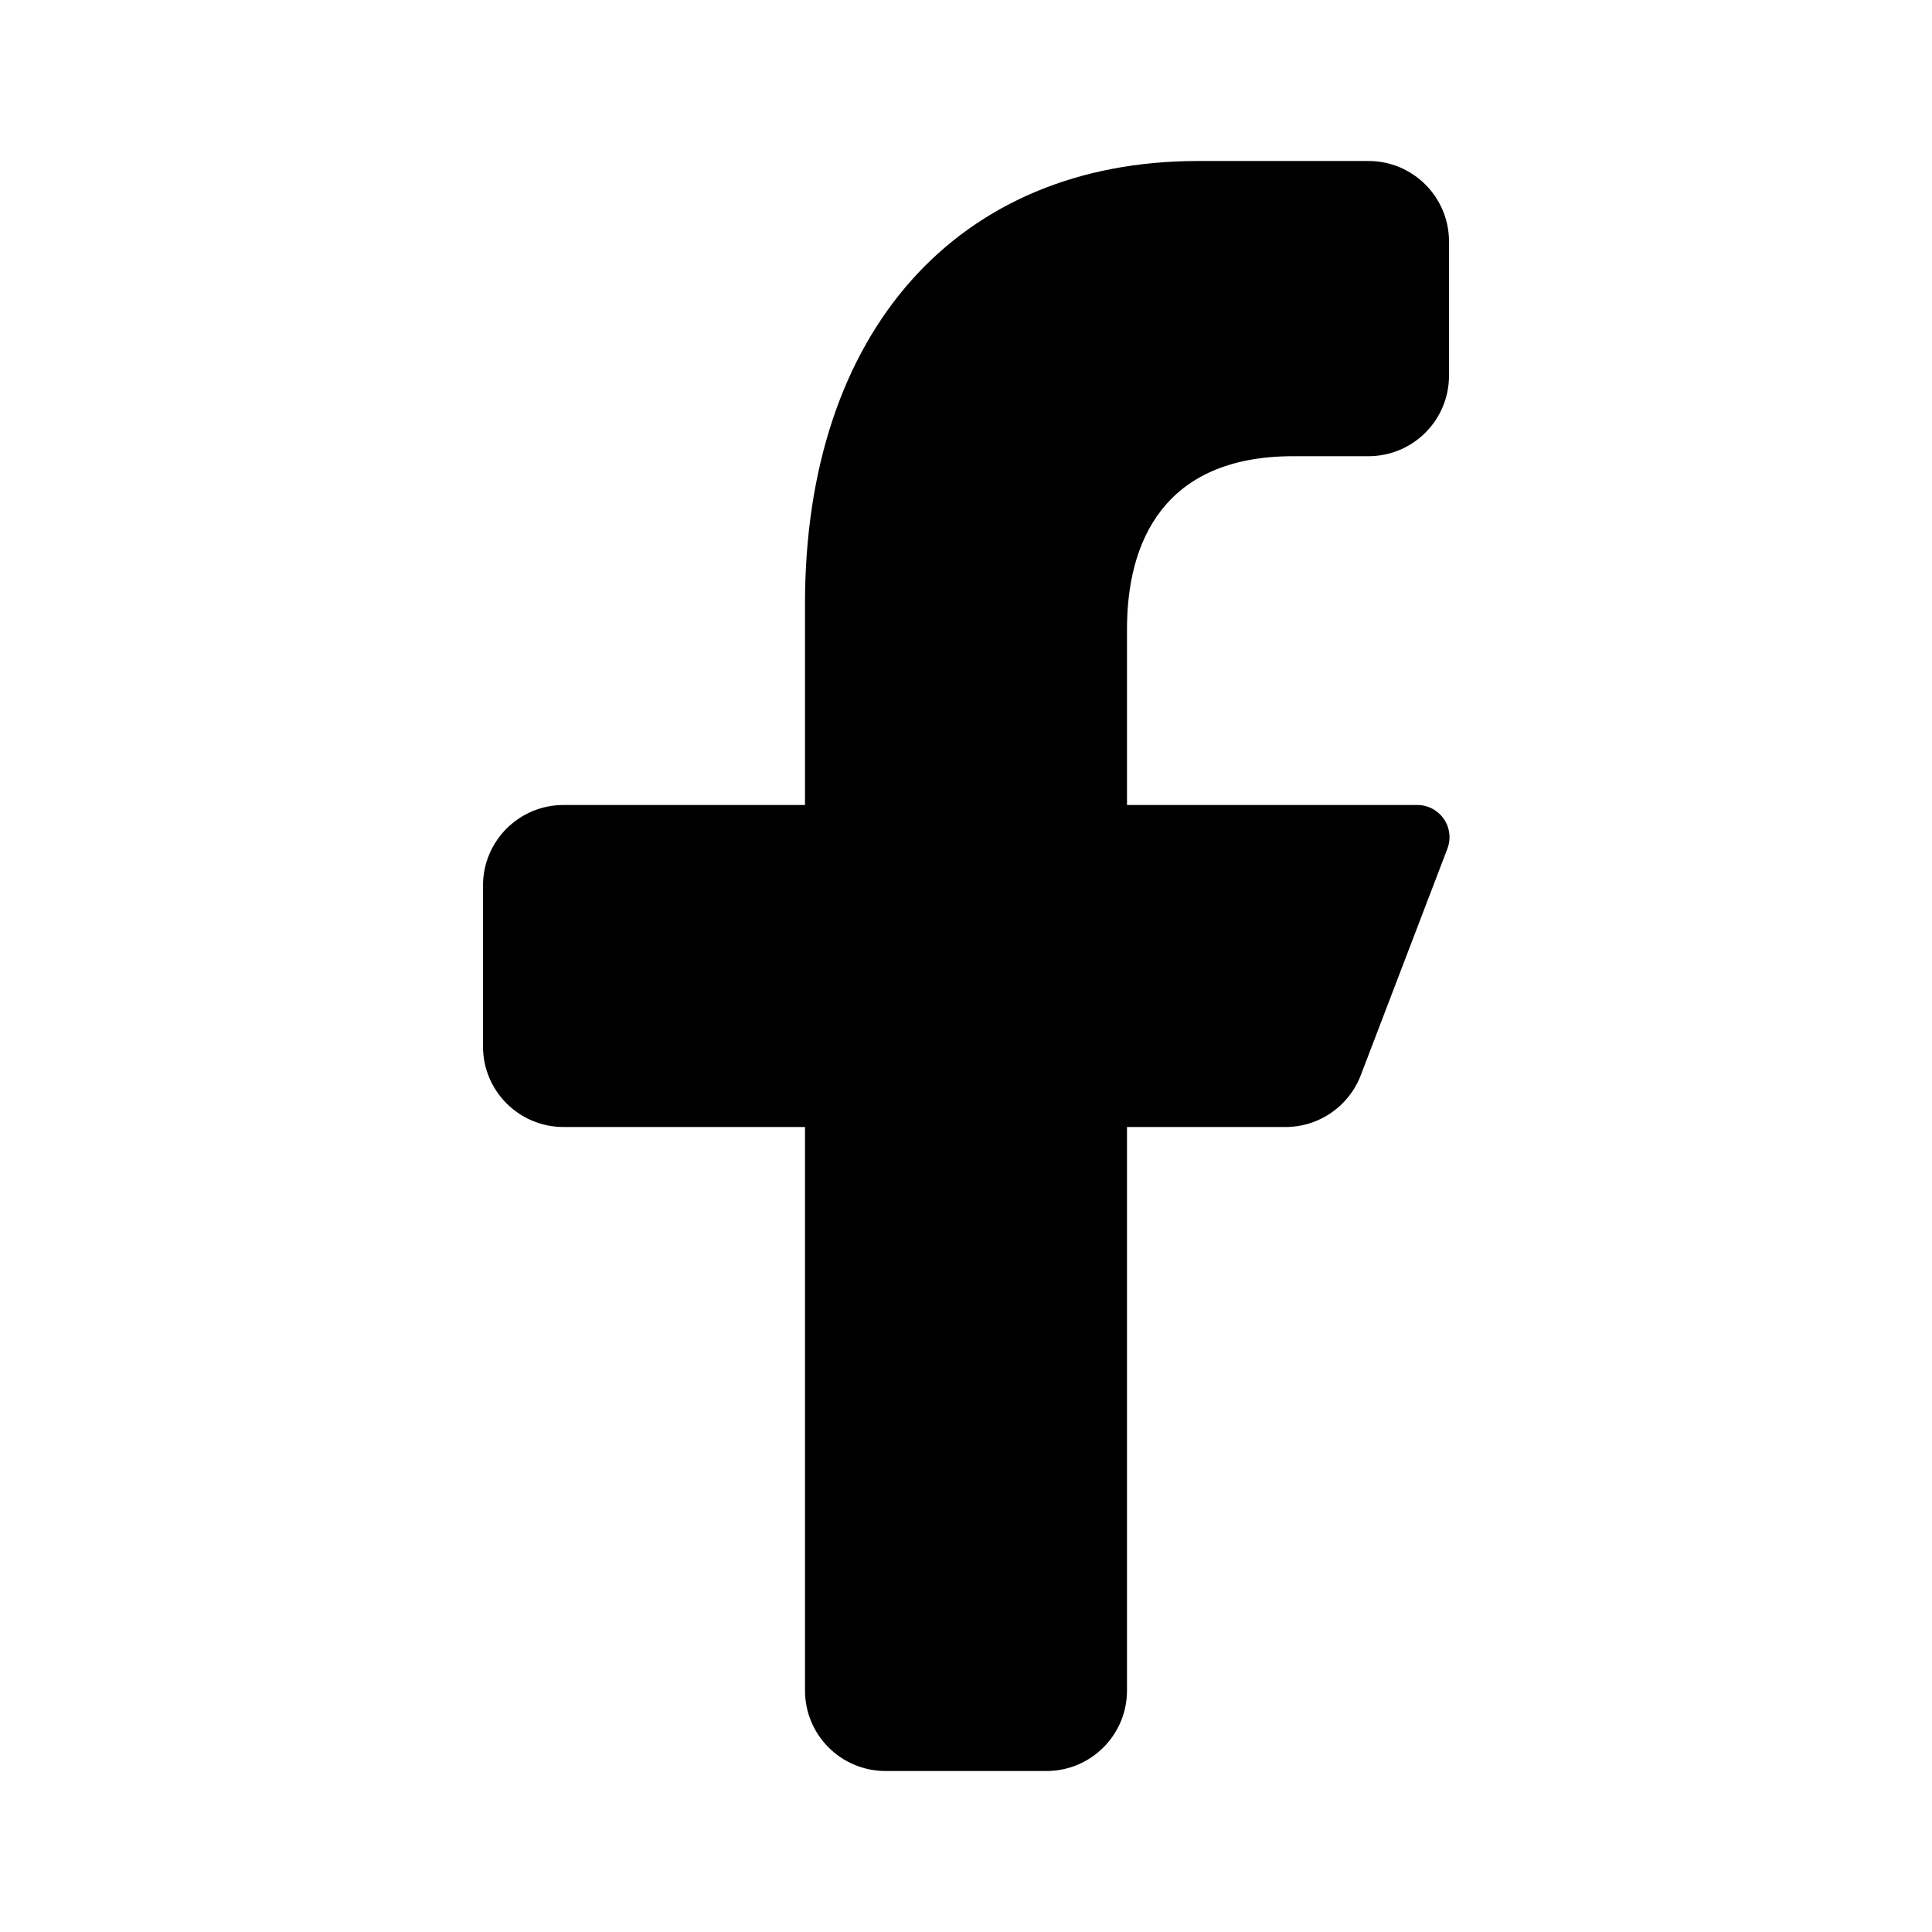
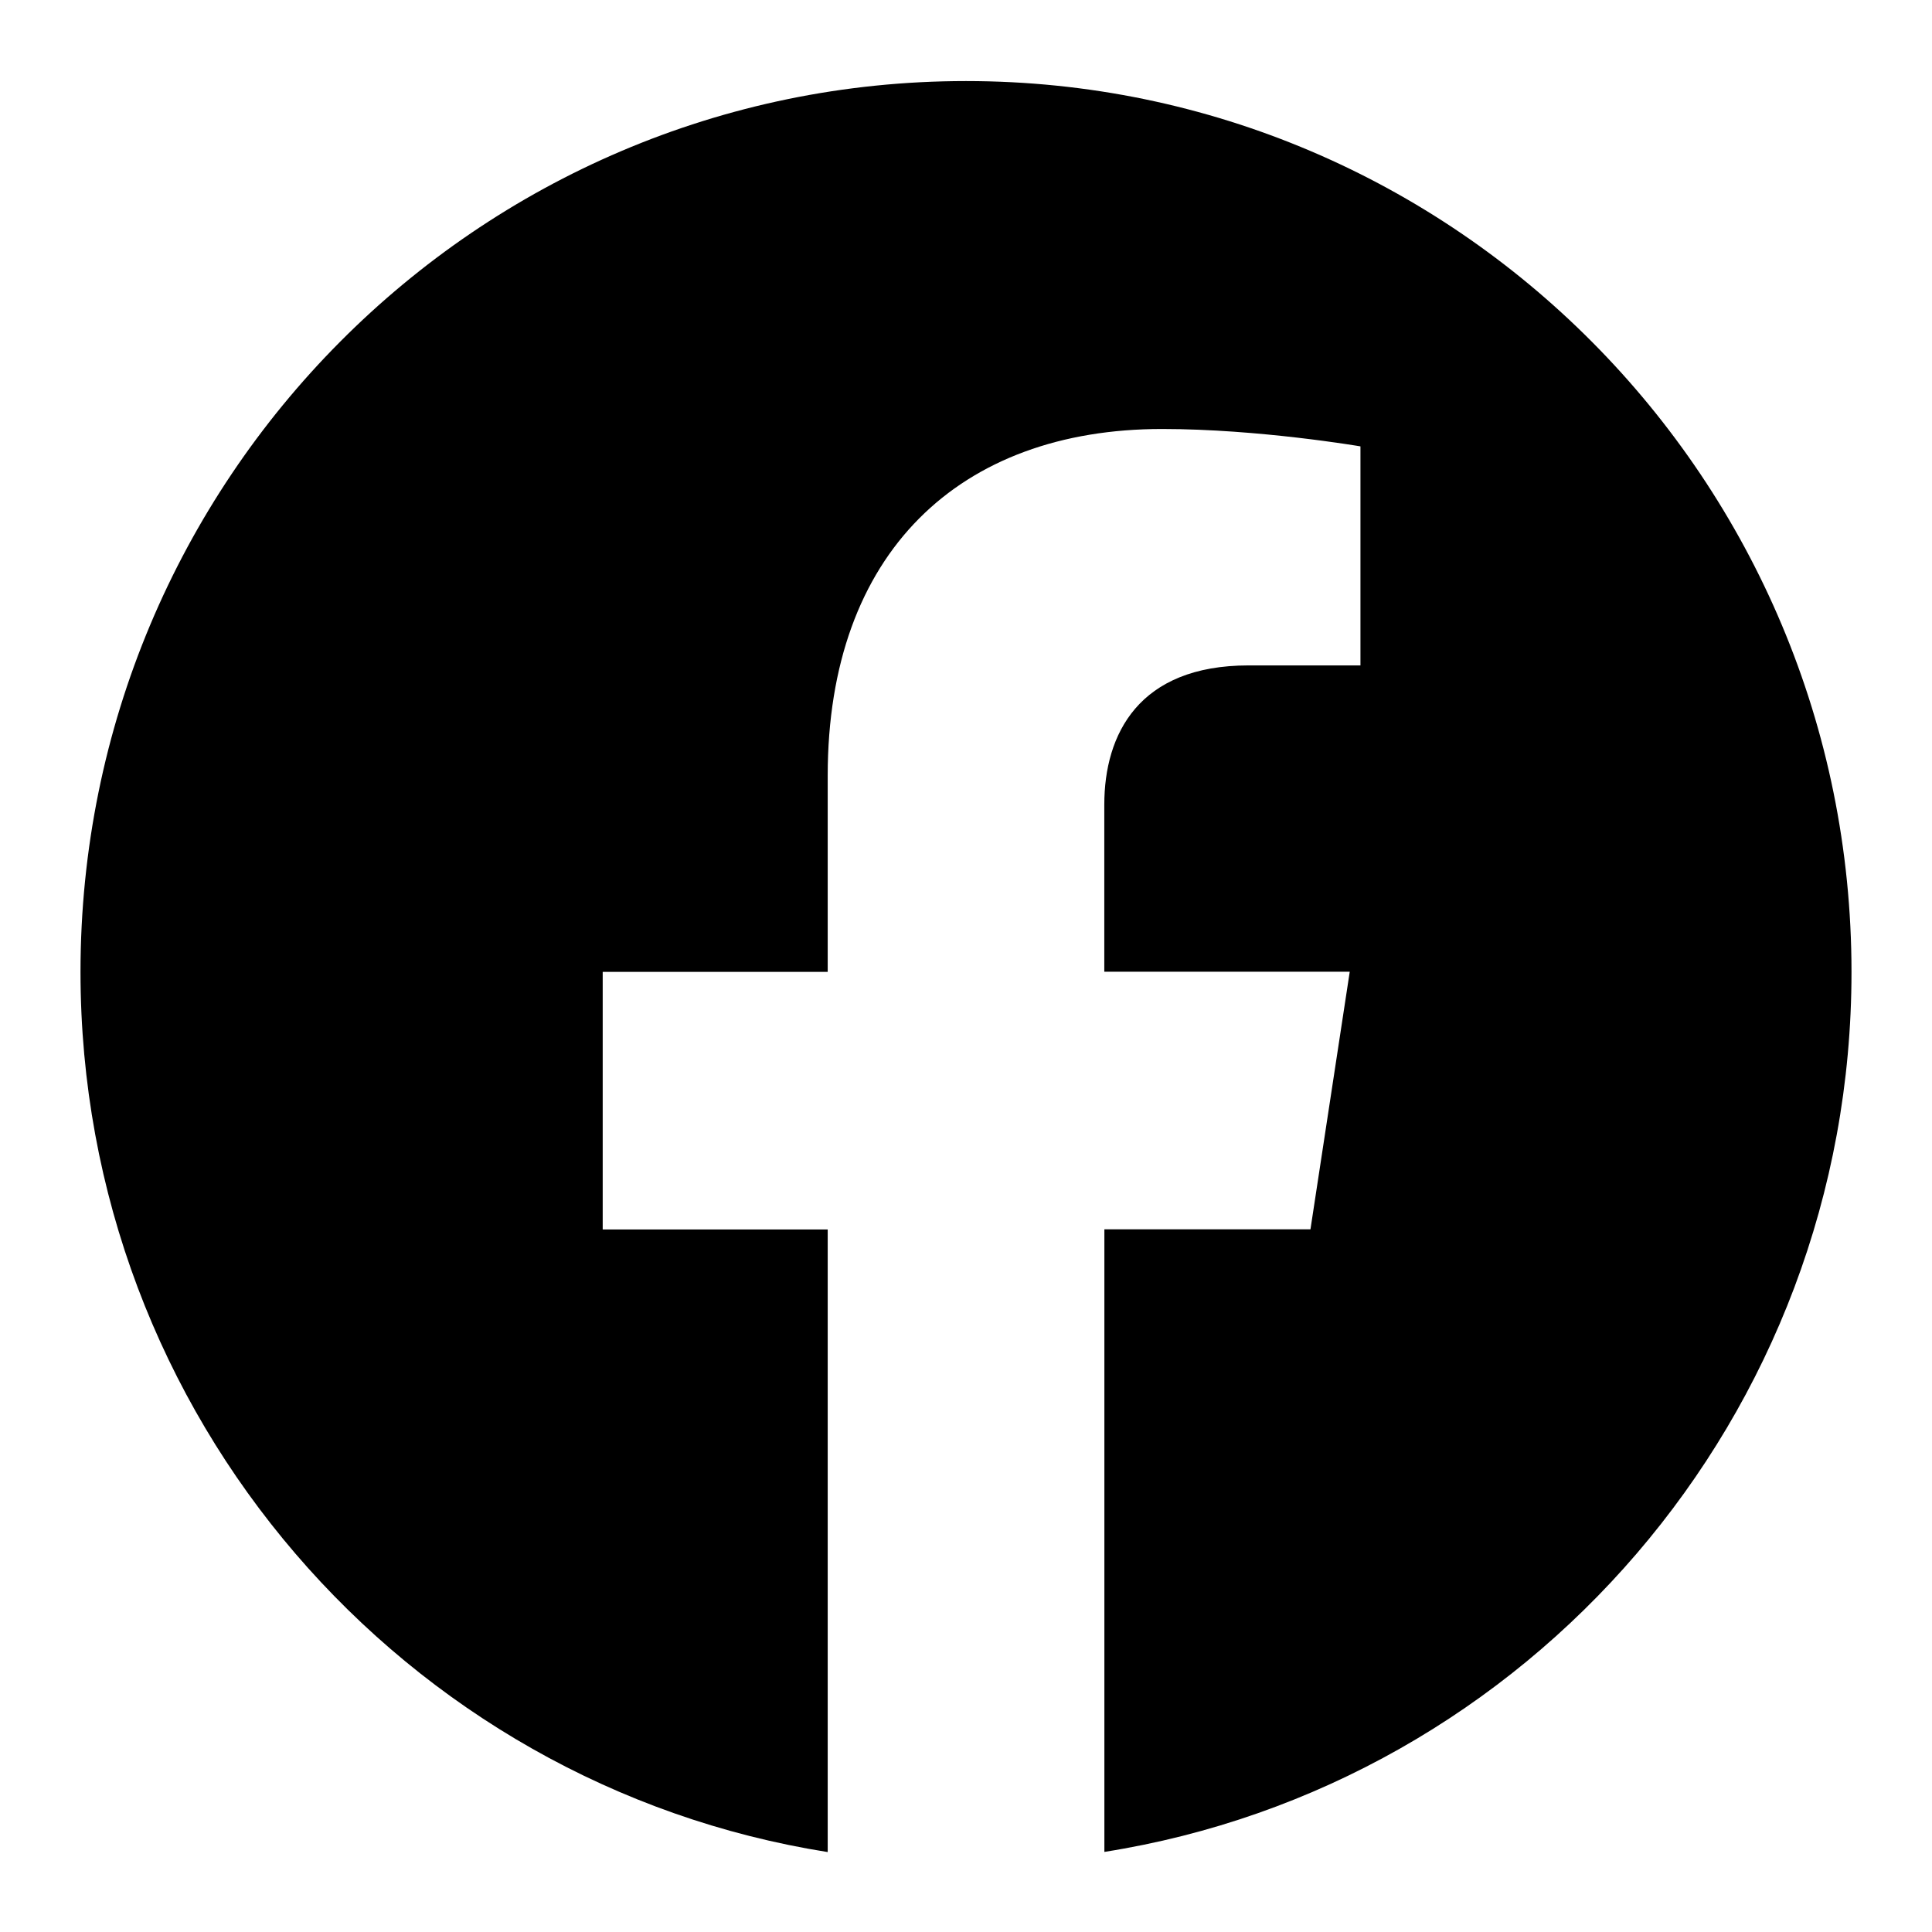
<svg xmlns="http://www.w3.org/2000/svg" width="24" height="24" viewBox="0 0 24 24">
-   <path d="M10 14v7a1 1 0 0 0 1 1h2a1 1 0 0 0 1-1v-7h1.97a1 1 0 0 0 .934-.643l1.076-2.814a.4.4 0 0 0-.374-.543H14V7.812c0-1.07.448-2.145 2.066-2.145H17a1 1 0 0 0 1-1V3a1 1 0 0 0-1-1h-2.118C11.906 2 10 4.11 10 7.5V10H7a1 1 0 0 0-1 1v2a1 1 0 0 0 1 1h3Z" />
+   <path d="M12 1.007c-6.075 0-11 4.955-11 11.066 0 5.523 4.022 10.1 9.282 10.934v-7.734H7.487v-3.2h2.795V9.635c0-2.775 1.642-4.306 4.154-4.306 1.203 0 2.464.216 2.464.216v2.721h-1.39c-1.365 0-1.792.855-1.792 1.73v2.075h3.049l-.488 3.2h-2.56v7.734C18.977 22.175 23 17.597 23 12.074c0-6.112-4.925-11.067-11-11.067Z" />
</svg>
